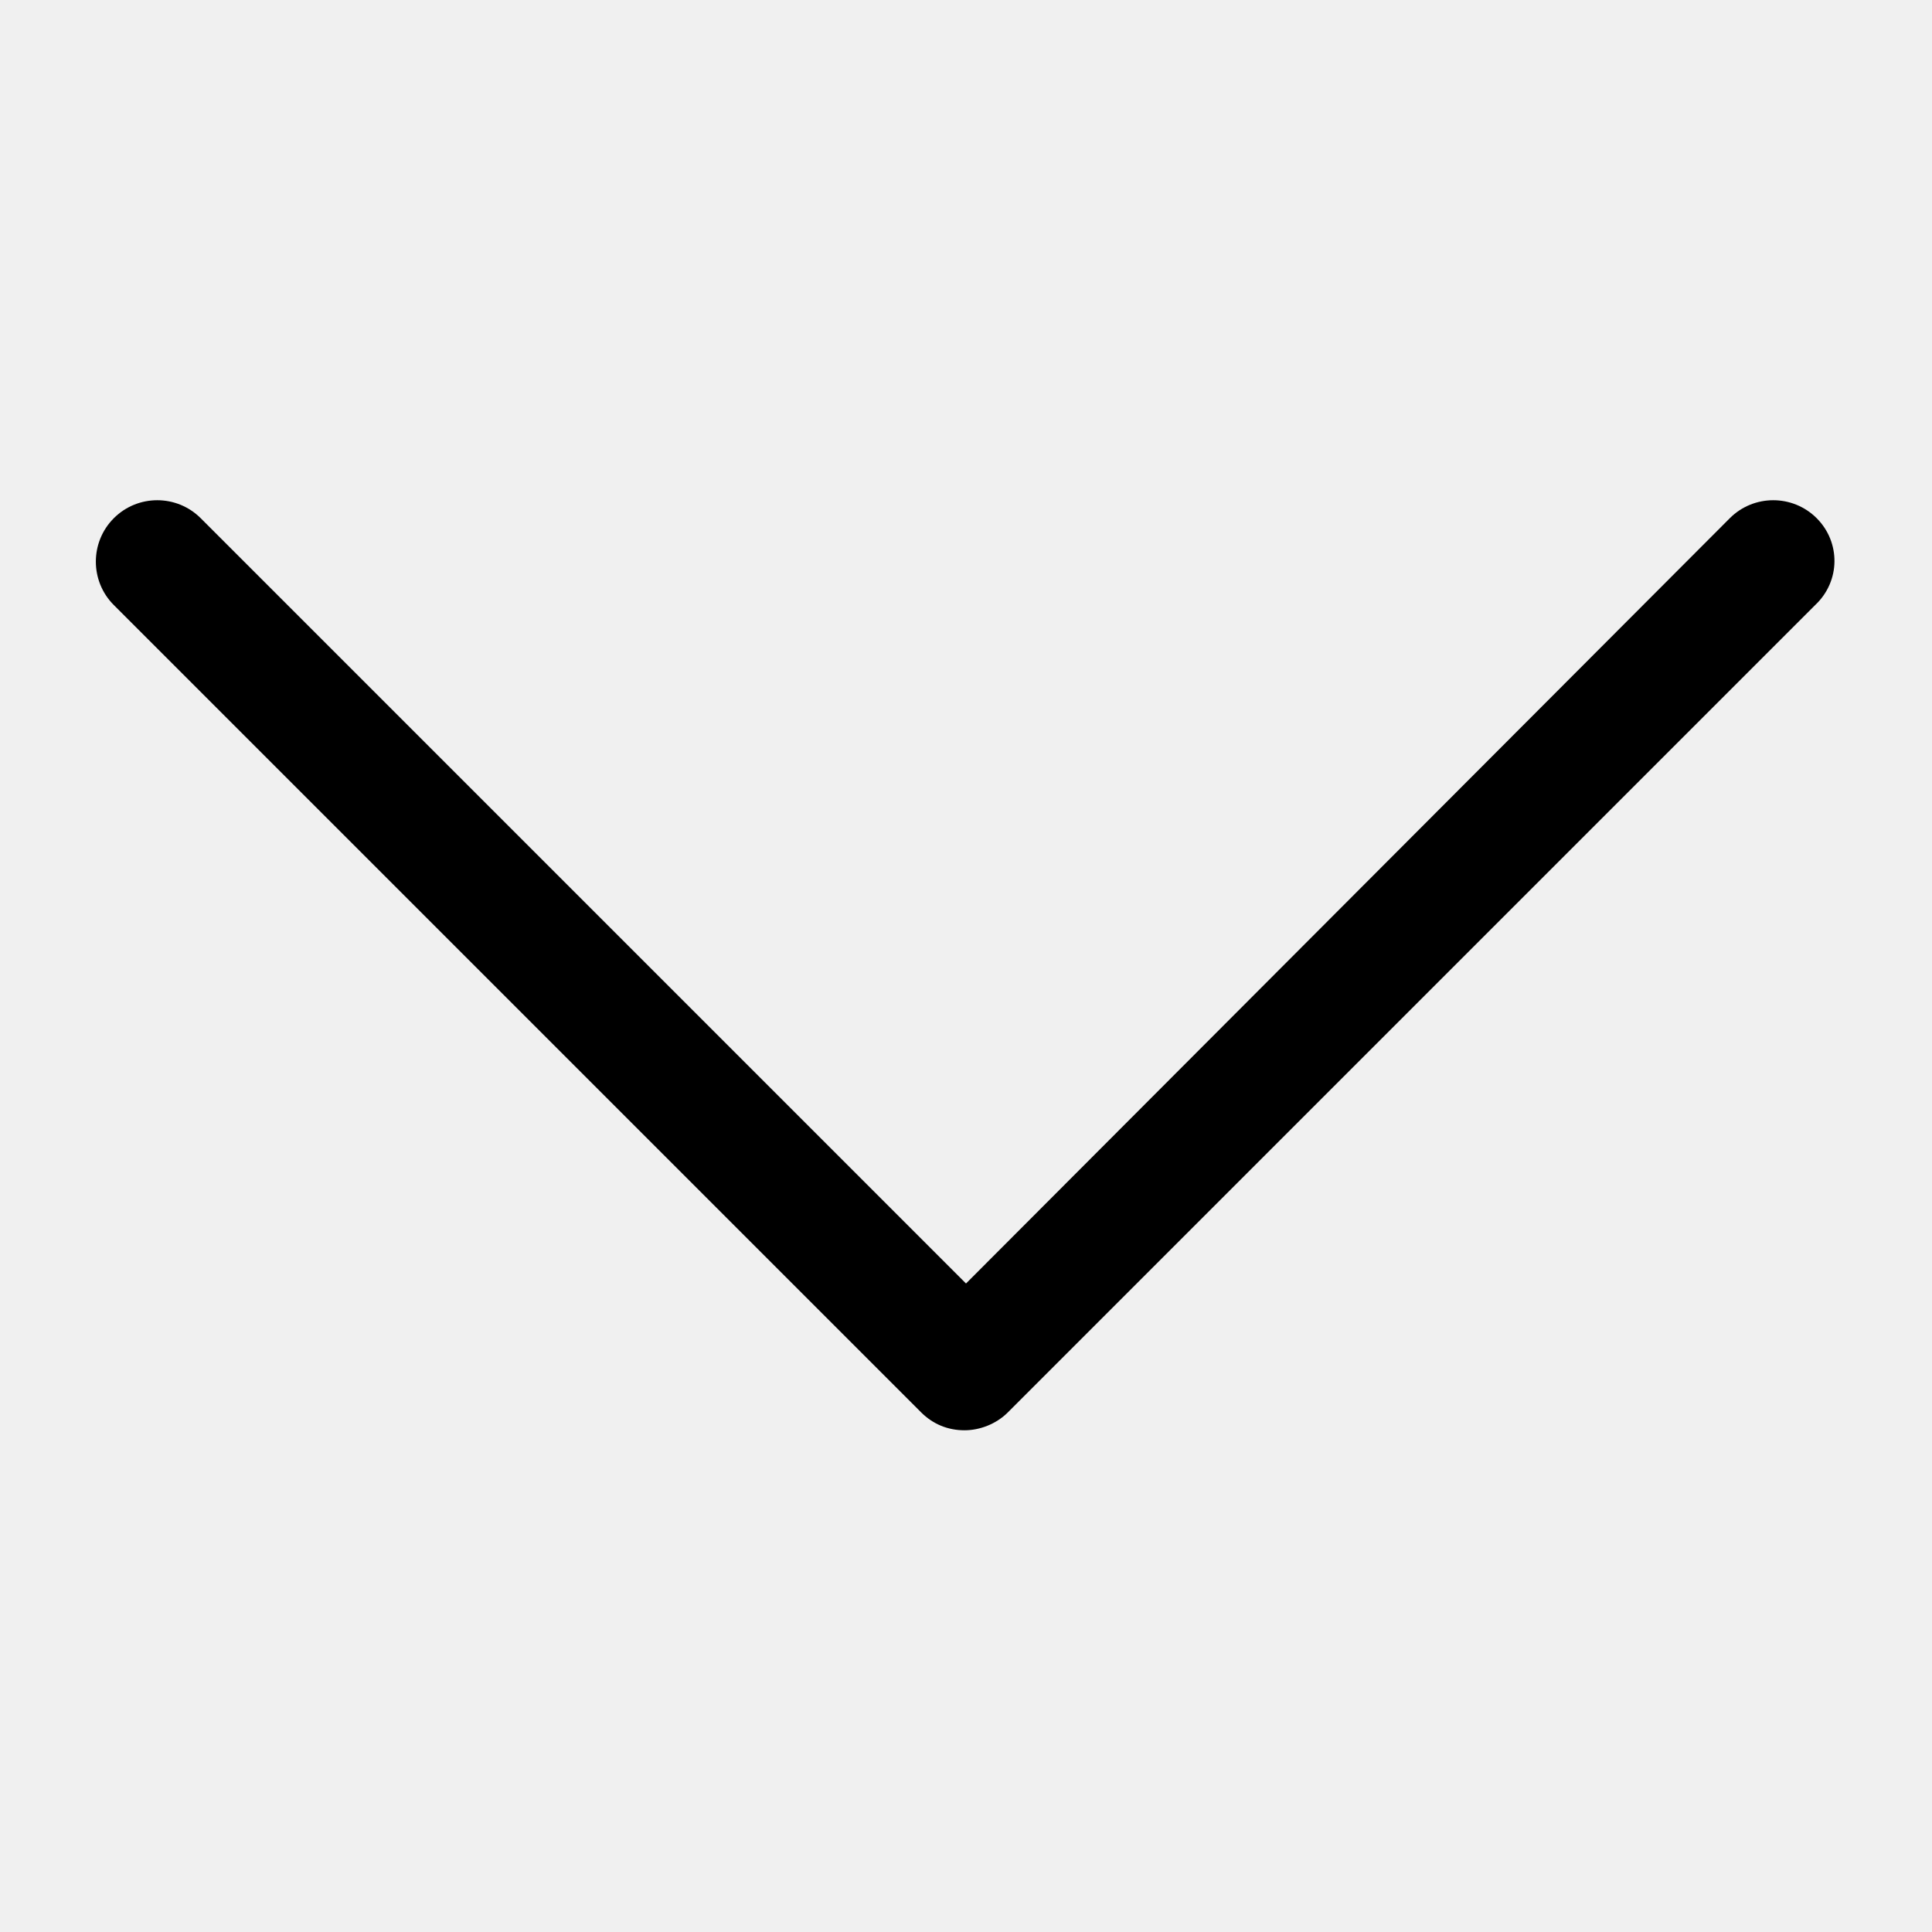
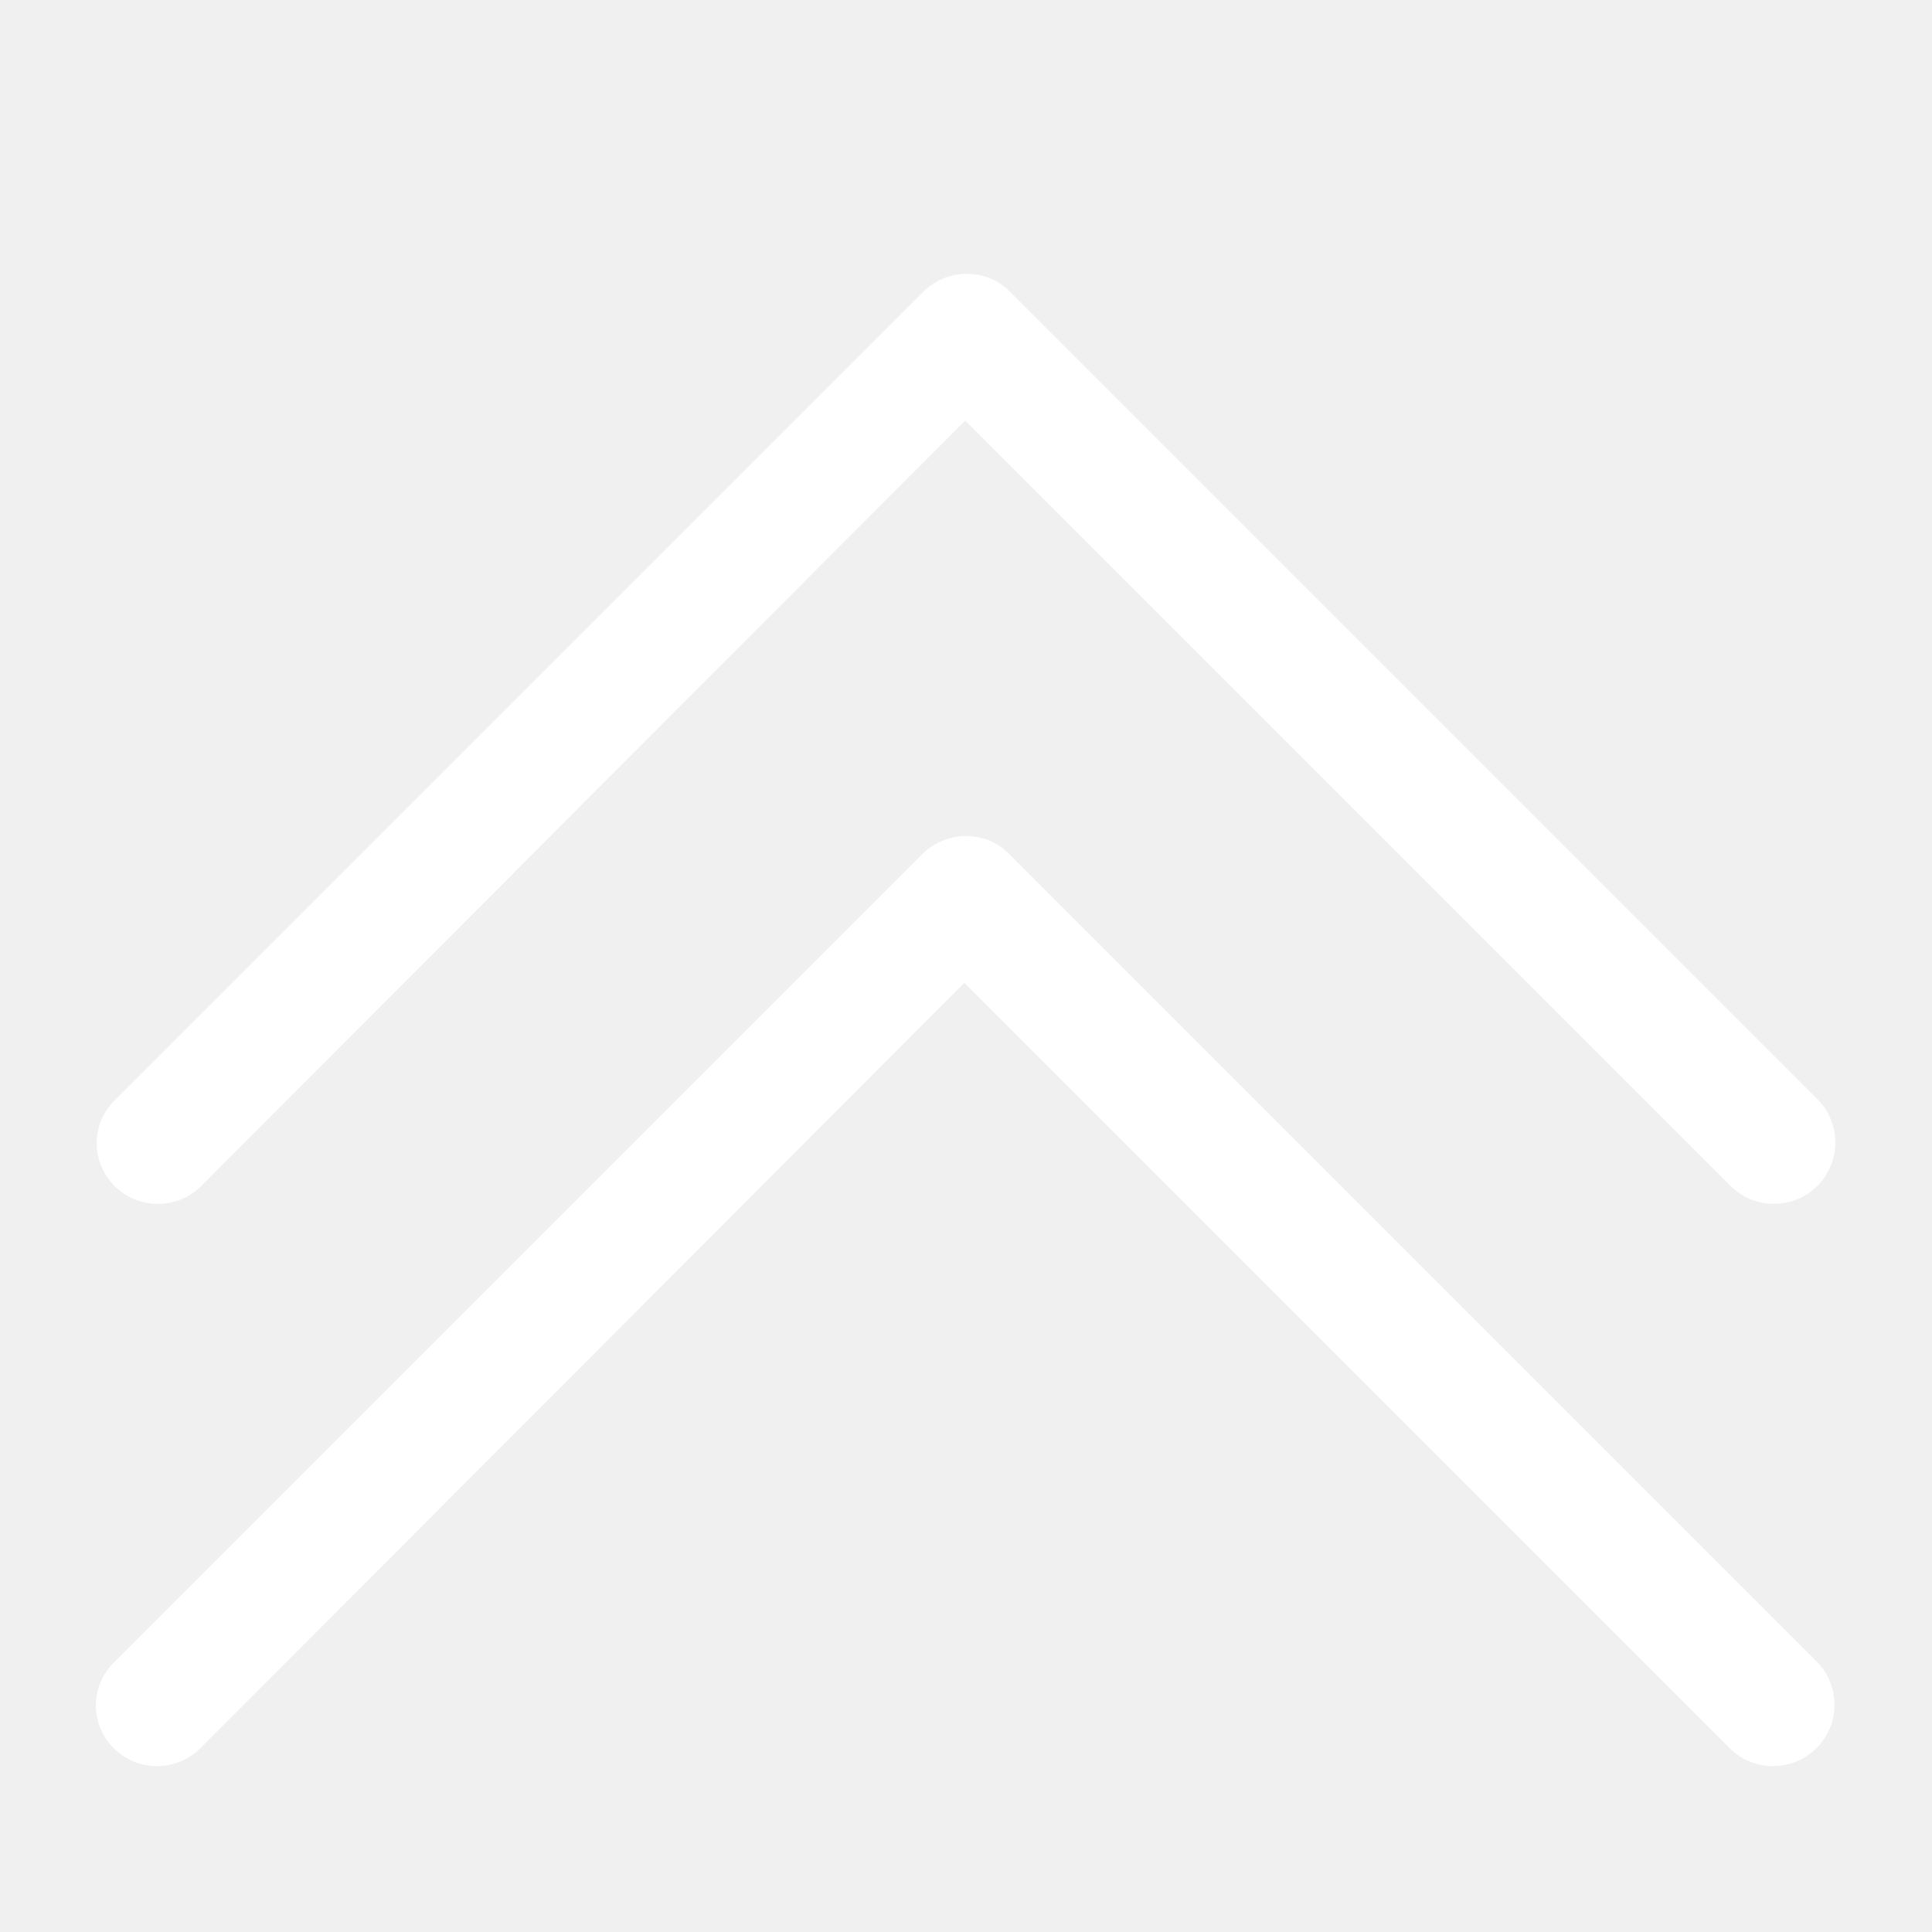
- <svg xmlns="http://www.w3.org/2000/svg" version="1.1" viewBox="0 0 129 129" enable-background="new 0 0 129 129" width="512px" height="512px" class="">
+ <svg xmlns="http://www.w3.org/2000/svg" version="1.1" id="Livello_1" x="0px" y="0px" width="512px" height="512px" viewBox="0 0 512 512" enable-background="new 0 0 512 512" xml:space="preserve">
  <g>
    <g>
-       <path d="m121.3,34.6c-1.6-1.6-4.2-1.6-5.8,0l-51,51.1-51.1-51.1c-1.6-1.6-4.2-1.6-5.8,0-1.6,1.6-1.6,4.2 0,5.8l53.9,53.9c0.8,0.8 1.8,1.2 2.9,1.2 1,0 2.1-0.4 2.9-1.2l53.9-53.9c1.7-1.6 1.7-4.2 0.1-5.8z" data-original="#000000" class="active-path" data-old_color="#FDFBFB" fill="#000000" />
+       <path fill="#FFFFFF" d="M30.116,463.276c6.351,6.351,16.67,6.351,23.021,0l202.418-202.815L458.37,463.276    c6.351,6.351,16.669,6.351,23.021,0c6.351-6.351,6.351-16.67,0-23.021L267.462,226.328c-3.175-3.176-7.145-4.764-11.51-4.764    c-3.97,0-8.335,1.588-11.511,4.764L30.513,440.256C23.765,446.606,23.765,456.926,30.116,463.276L30.116,463.276z" />
+     </g>
+   </g>
+   <g>
+     <g>
+       <path fill="#FFFFFF" d="M30.339,314.276c6.351,6.351,16.67,6.351,23.021,0l202.418-202.815l202.816,202.815    c6.351,6.351,16.669,6.351,23.021,0c6.351-6.351,6.351-16.67,0-23.021L267.685,77.328c-3.175-3.176-7.145-4.764-11.51-4.764    c-3.97,0-8.335,1.588-11.511,4.764L30.736,291.256C23.988,297.606,23.988,307.926,30.339,314.276L30.339,314.276z" />
    </g>
  </g>
</svg>
